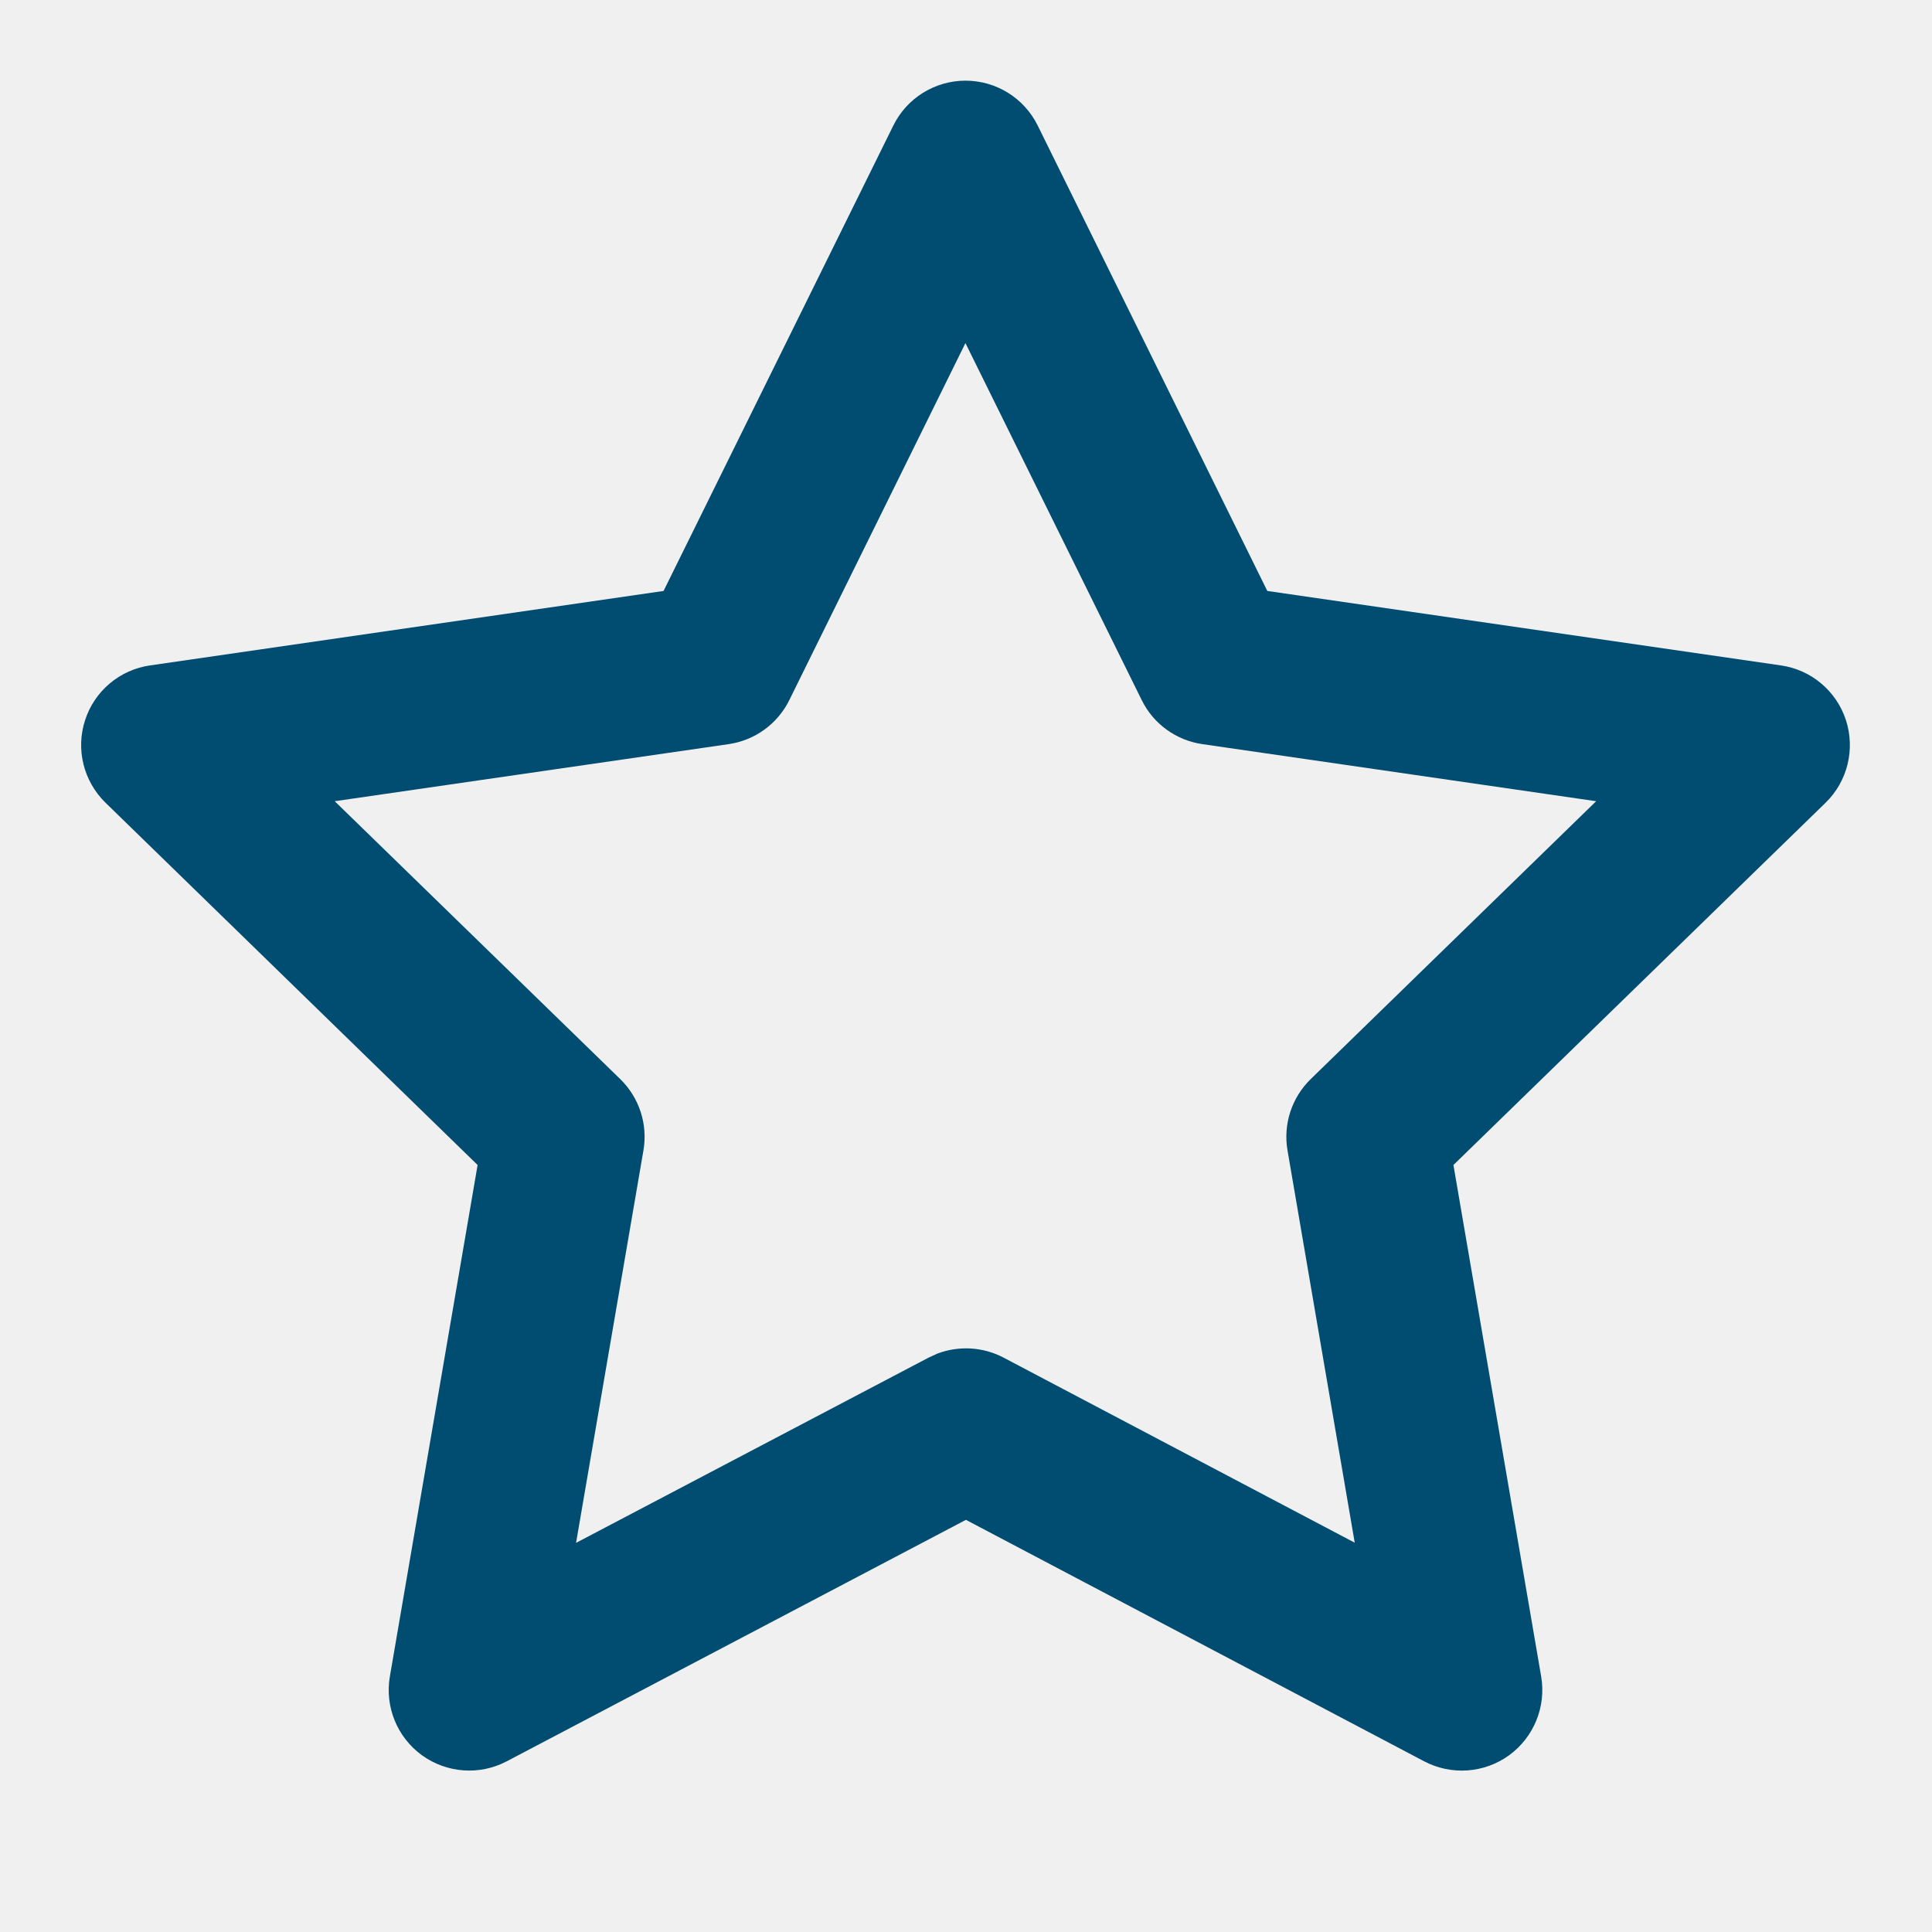
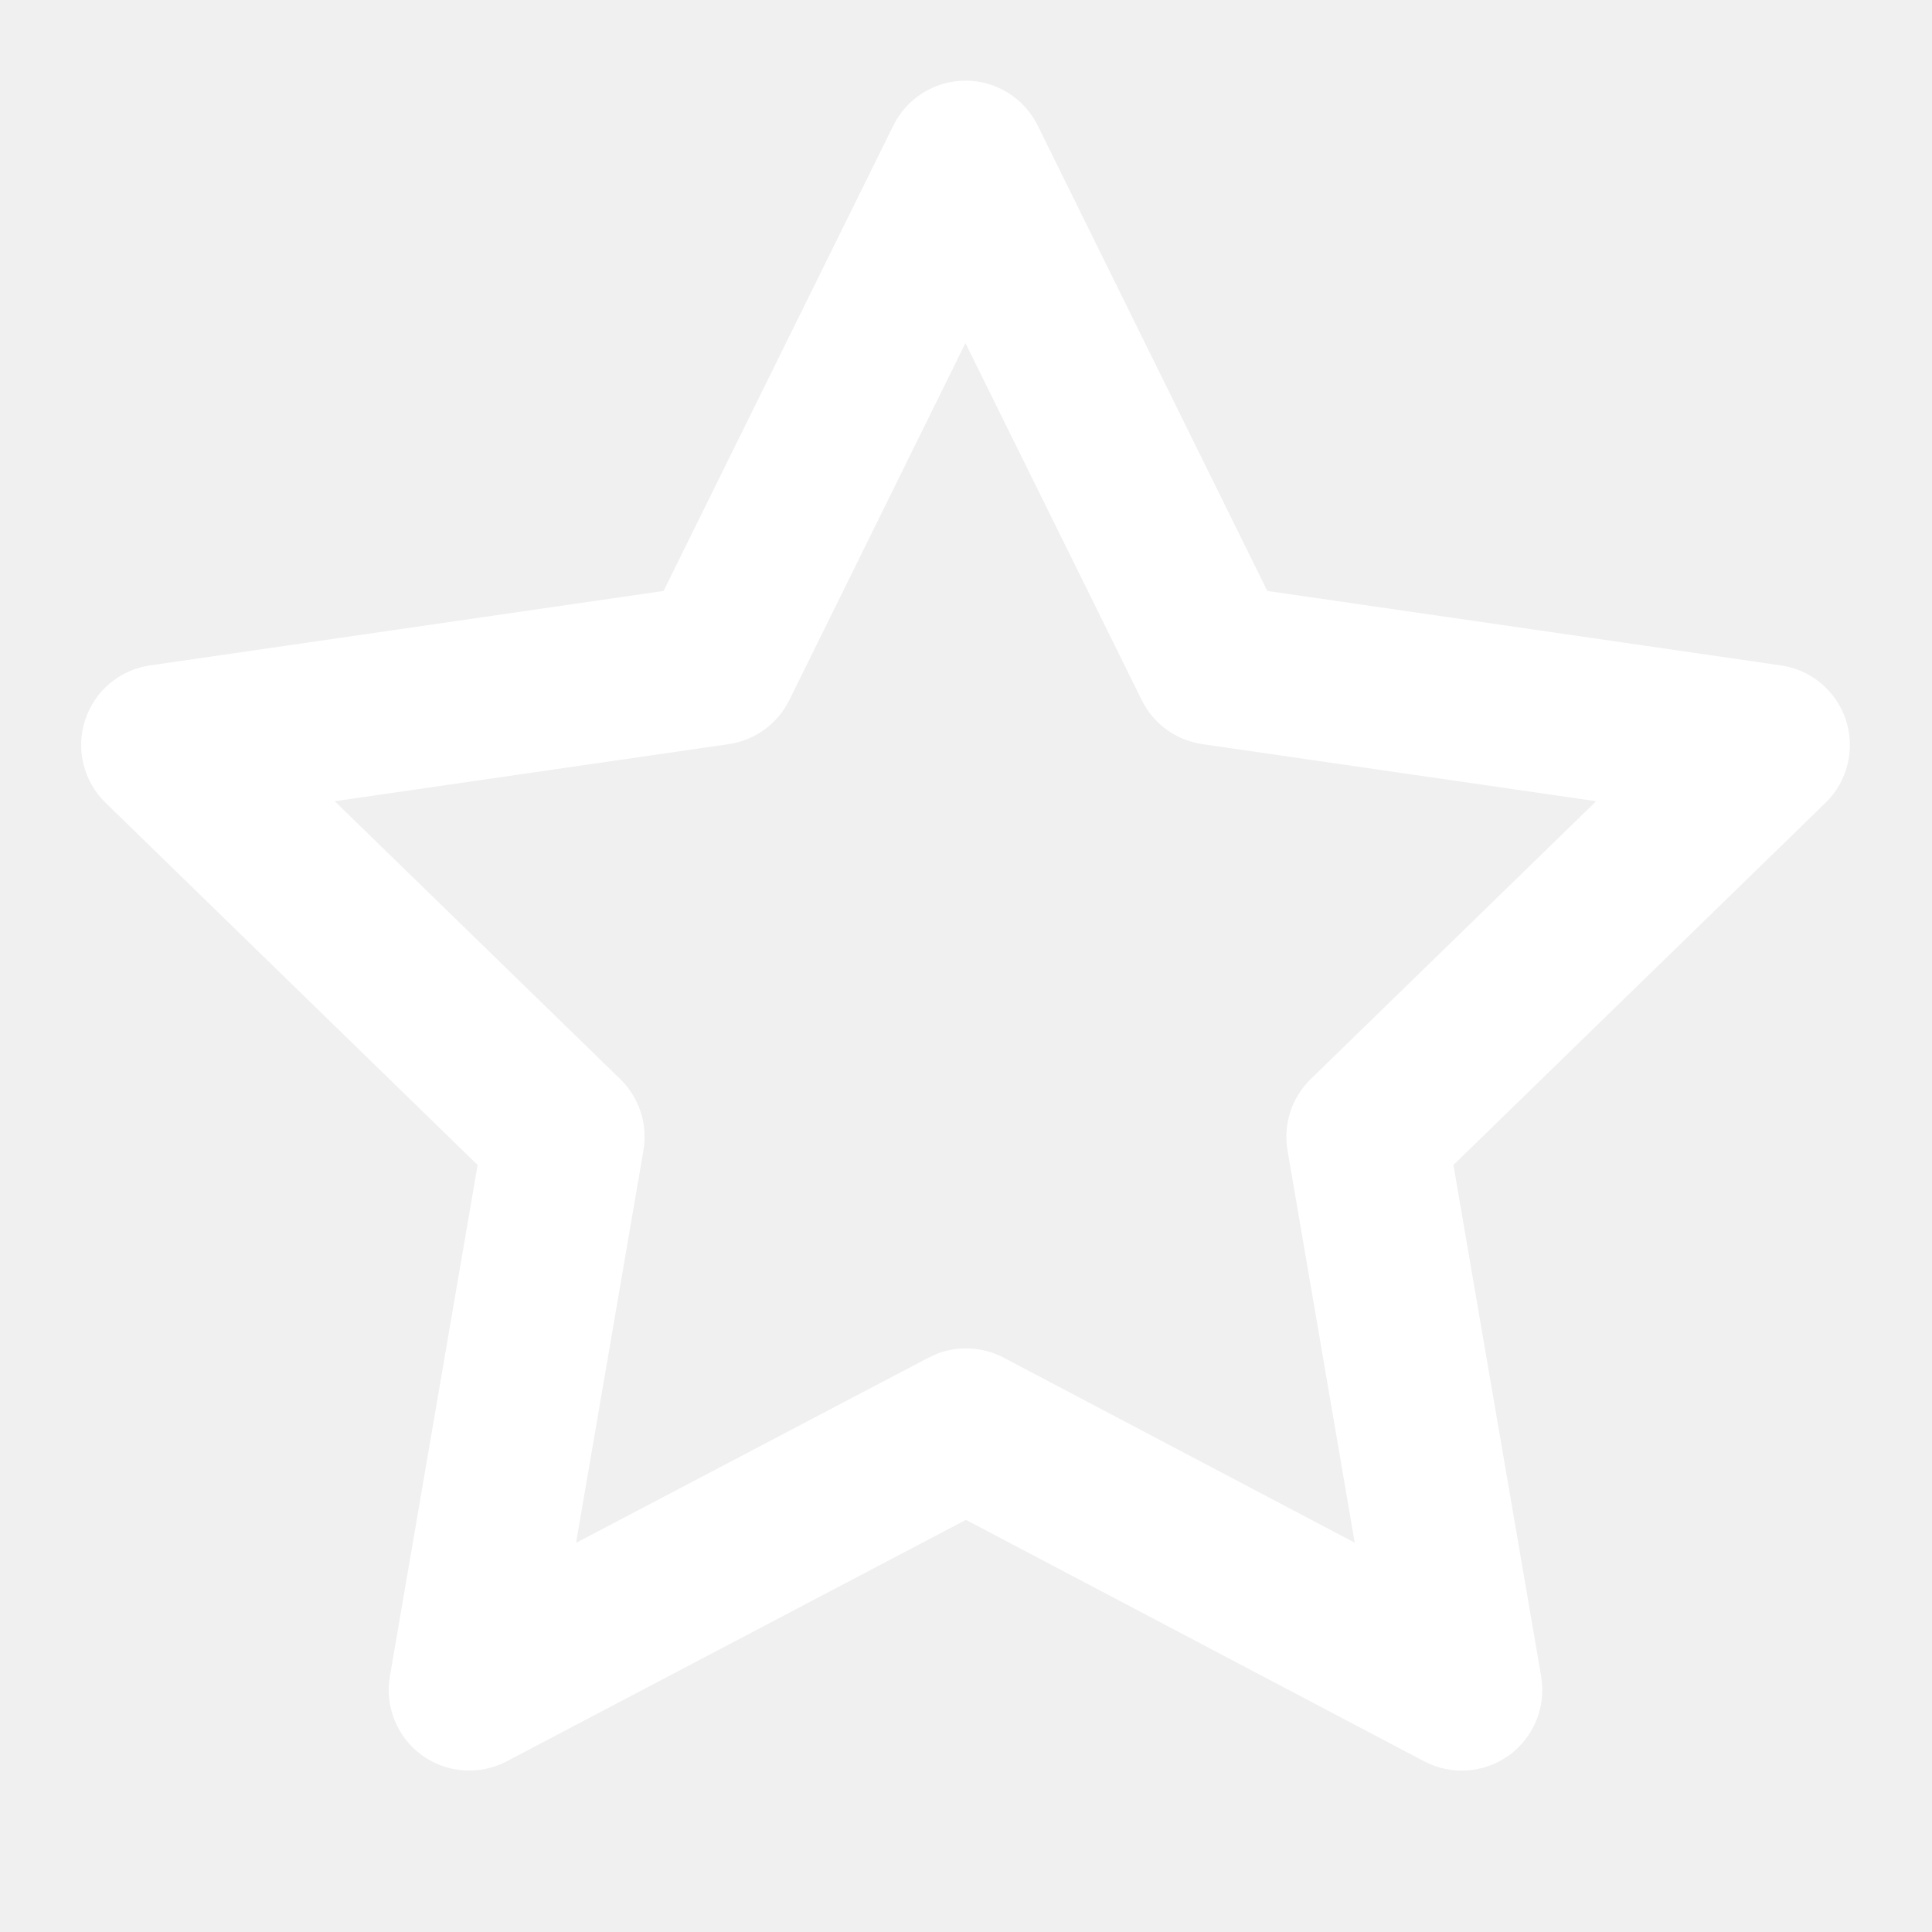
<svg xmlns="http://www.w3.org/2000/svg" width="24" height="24" viewBox="0 0 24 24" fill="none">
  <g clip-path="url(#clip0_1719_4323)">
-     <path d="M11.994 1.002C12.375 1.002 12.722 1.218 12.891 1.56L15.743 7.341L22.123 8.266C22.5 8.32 22.813 8.584 22.931 8.946C23.048 9.308 22.951 9.706 22.678 9.972L18.055 14.472L19.145 20.826C19.209 21.201 19.054 21.581 18.746 21.805C18.438 22.028 18.029 22.057 17.692 21.88L11.999 18.88L6.294 21.88C5.957 22.057 5.549 22.027 5.241 21.804C4.933 21.58 4.779 21.201 4.843 20.826L5.933 14.472L1.311 9.972C1.038 9.706 0.939 9.308 1.057 8.946C1.174 8.584 1.487 8.32 1.864 8.266L8.243 7.341L11.097 1.56C11.265 1.218 11.614 1.002 11.994 1.002ZM9.805 8.697C9.659 8.993 9.377 9.197 9.051 9.244L4.158 9.953L7.705 13.405C7.941 13.635 8.049 13.966 7.993 14.291L7.156 19.166L11.535 16.865L11.647 16.814C11.913 16.714 12.212 16.731 12.467 16.865L16.829 19.164L15.994 14.291C15.938 13.966 16.046 13.635 16.282 13.405L19.828 9.953L14.937 9.244C14.611 9.197 14.328 8.993 14.183 8.697L11.993 4.262L9.805 8.697Z" fill="#004D71" />
+     <path d="M11.994 1.002C12.375 1.002 12.722 1.218 12.891 1.56L15.743 7.341L22.123 8.266C22.5 8.32 22.813 8.584 22.931 8.946C23.048 9.308 22.951 9.706 22.678 9.972L18.055 14.472L19.145 20.826C19.209 21.201 19.054 21.581 18.746 21.805C18.438 22.028 18.029 22.057 17.692 21.88L11.999 18.88L6.294 21.88C5.957 22.057 5.549 22.027 5.241 21.804C4.933 21.58 4.779 21.201 4.843 20.826L5.933 14.472L1.311 9.972C1.038 9.706 0.939 9.308 1.057 8.946C1.174 8.584 1.487 8.32 1.864 8.266L8.243 7.341L11.097 1.56C11.265 1.218 11.614 1.002 11.994 1.002ZM9.805 8.697C9.659 8.993 9.377 9.197 9.051 9.244L4.158 9.953L7.705 13.405C7.941 13.635 8.049 13.966 7.993 14.291L7.156 19.166L11.535 16.865L11.647 16.814C11.913 16.714 12.212 16.731 12.467 16.865L16.829 19.164L15.994 14.291C15.938 13.966 16.046 13.635 16.282 13.405L19.828 9.953L14.937 9.244C14.611 9.197 14.328 8.993 14.183 8.697L11.993 4.262L9.805 8.697Z" fill="#FFFFFF" />
  </g>
  <defs>
    <clipPath id="clip0_1719_4323">
      <rect width="24" height="24" fill="white" />
    </clipPath>
  </defs>
</svg>
